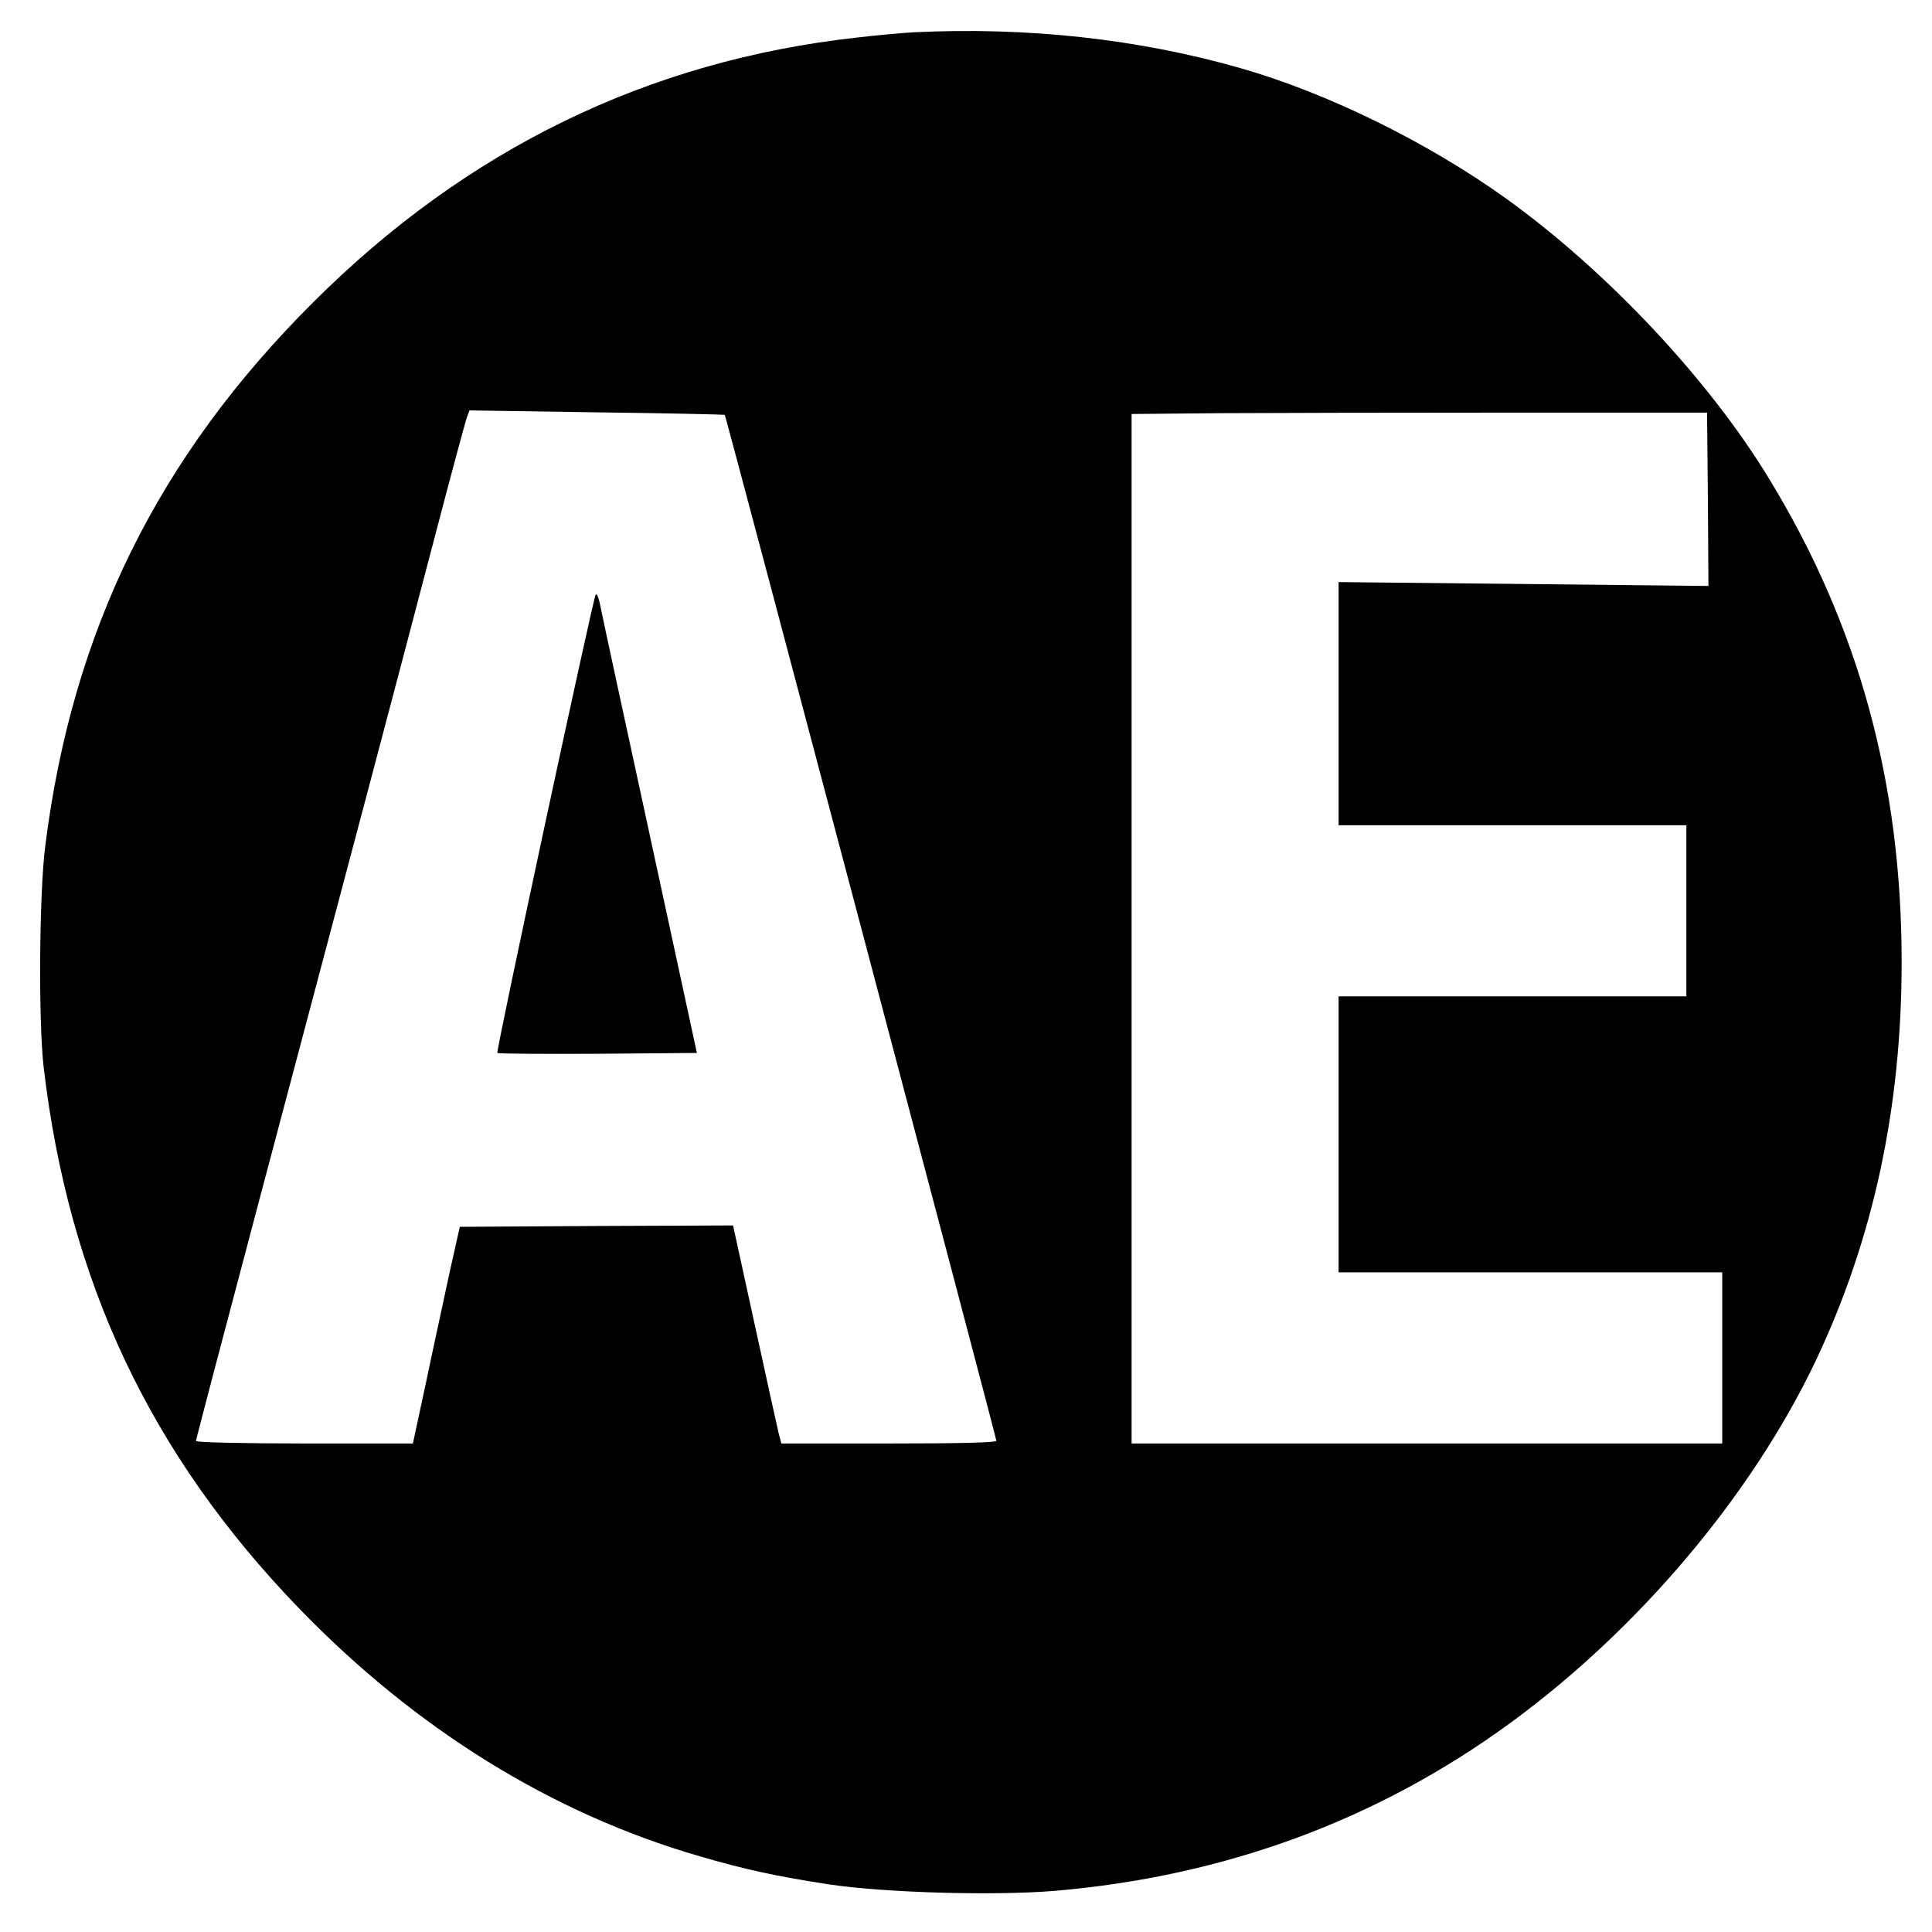
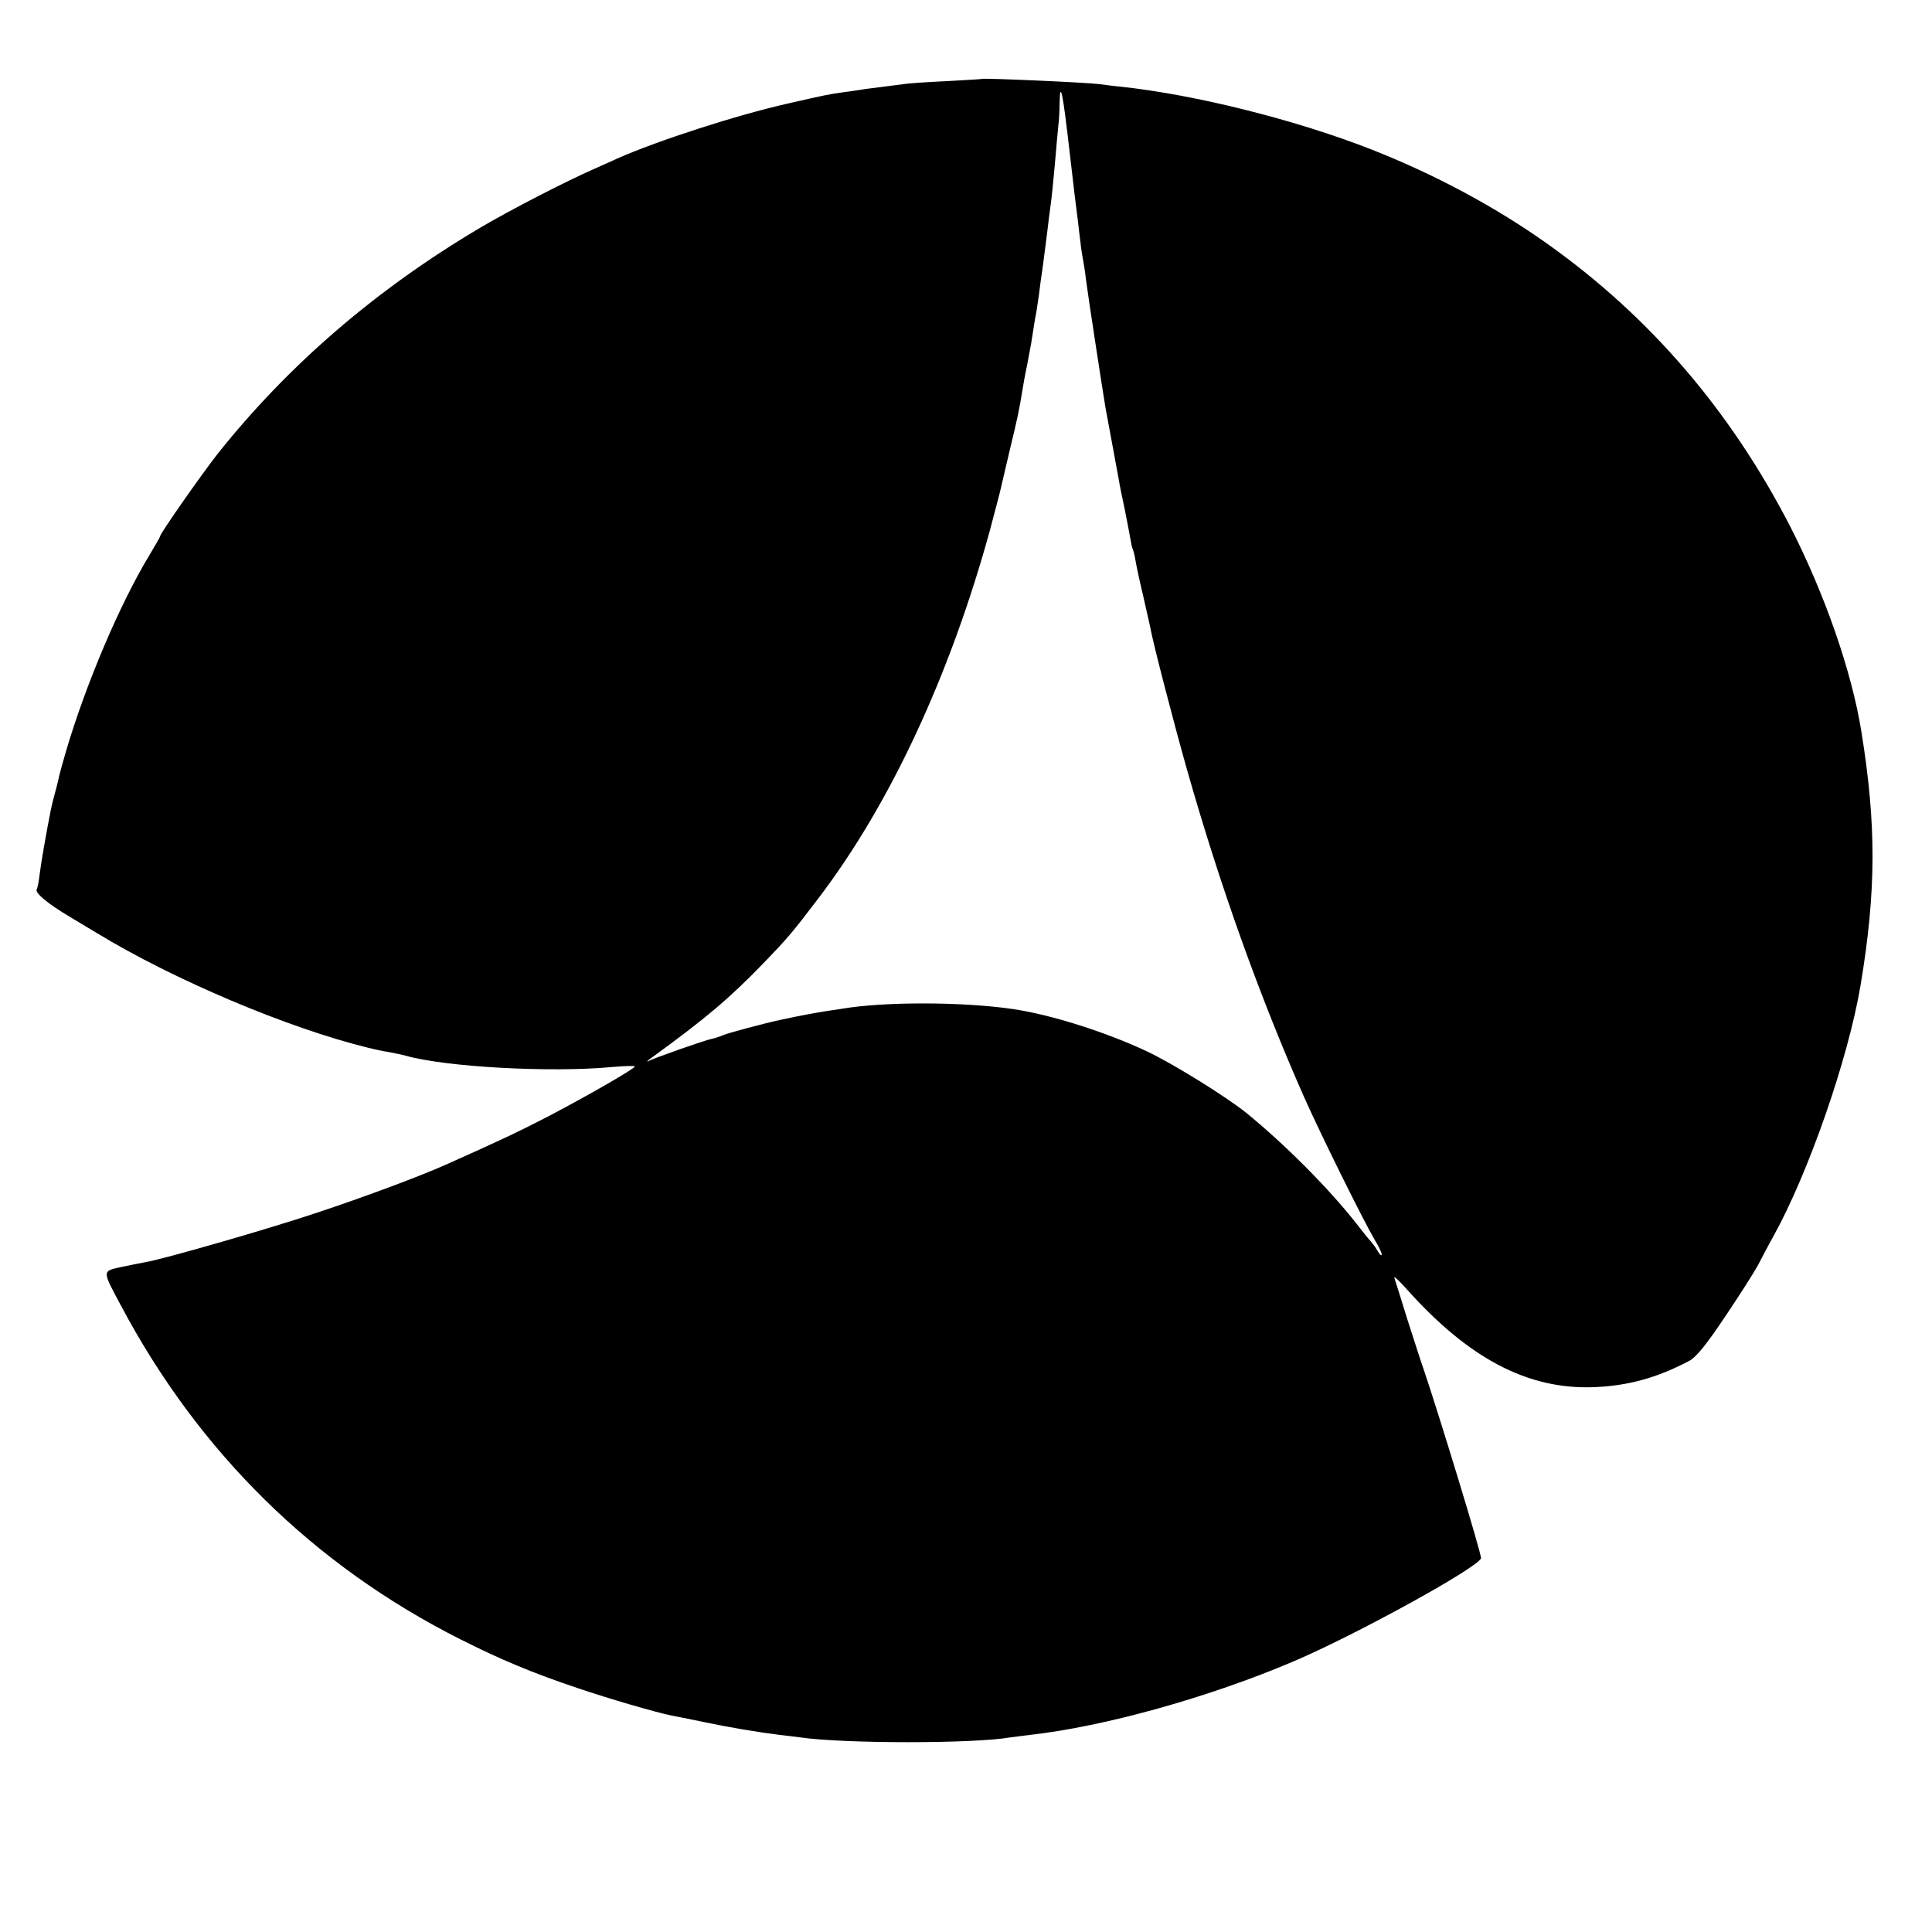
<svg xmlns="http://www.w3.org/2000/svg" version="1.0" width="700pt" height="700pt" viewBox="0 0 700 700" preserveAspectRatio="xMidYMid meet">
  <g transform="translate(0,700) scale(0.1,-0.1)" fill="#000000" stroke="none">
-     <path d="M3310 6883 c-36 -2 -128 -10 -205 -19 -757 -84 -1414 -404 -1970 -959 -563 -561 -873 -1190 -971 -1970 -22 -173 -25 -633 -6 -800 91 -777 386 -1404 926 -1963 423 -437 915 -742 1449 -897 168 -49 274 -72 467 -102 206 -31 600 -42 821 -24 618 53 1169 256 1652 609 466 341 873 824 1105 1310 209 441 312 917 312 1447 0 649 -156 1219 -480 1750 -219 361 -590 755 -955 1017 -285 204 -646 381 -960 471 -371 106 -772 150 -1185 130z m-684 -1386 c4 -4 984 -3706 984 -3717 0 -7 -132 -10 -390 -10 l-389 0 -10 38 c-5 20 -44 198 -87 395 l-78 357 -495 -2 -495 -3 -37 -165 c-19 -91 -58 -267 -84 -392 l-49 -228 -393 0 c-227 0 -393 4 -393 9 0 5 108 416 240 913 324 1220 486 1831 620 2343 62 237 117 441 122 454 l9 24 461 -7 c254 -3 463 -8 464 -9z m3562 -306 l2 -314 -670 7 -670 7 0 -440 0 -441 630 0 630 0 0 -310 0 -310 -630 0 -630 0 0 -500 0 -500 695 0 695 0 0 -310 0 -310 -1070 0 -1070 0 0 1865 0 1865 323 3 c177 1 646 2 1042 2 l720 0 3 -314z" />
-     <path d="M2158 4845 c-10 -17 -362 -1655 -356 -1660 3 -3 167 -4 364 -3 l359 3 -172 795 c-95 437 -176 813 -180 835 -5 22 -11 36 -15 30z" />
+     <path d="M3557 6714 c-1 -1 -58 -4 -127 -8 -69 -3 -136 -8 -150 -10 -14 -2 -52 -7 -85 -11 -32 -4 -66 -8 -75 -10 -8 -1 -37 -6 -63 -9 -61 -9 -57 -8 -202 -41 -186 -42 -471 -134 -620 -200 -16 -8 -52 -23 -80 -36 -105 -46 -305 -149 -415 -214 -377 -223 -696 -498 -952 -820 -55 -70 -208 -288 -208 -298 0 -3 -18 -34 -39 -69 -107 -177 -229 -464 -301 -707 -12 -41 -23 -81 -25 -90 -2 -9 -8 -36 -15 -61 -7 -25 -14 -54 -16 -65 -15 -76 -35 -188 -40 -230 -3 -27 -8 -53 -11 -57 -7 -13 39 -52 122 -101 44 -27 87 -52 95 -57 277 -169 693 -345 983 -416 36 -9 63 -14 92 -19 17 -3 37 -8 45 -10 144 -41 525 -62 748 -41 45 4 82 5 82 2 0 -8 -171 -106 -310 -179 -108 -56 -184 -92 -375 -177 -99 -44 -295 -117 -470 -175 -167 -56 -555 -168 -618 -178 -12 -2 -50 -10 -85 -17 -73 -16 -73 -11 -4 -140 283 -533 699 -942 1231 -1210 145 -73 259 -121 426 -177 112 -38 280 -87 339 -99 11 -2 63 -12 115 -23 100 -21 191 -36 276 -47 28 -3 61 -7 75 -9 160 -23 628 -23 760 0 14 2 45 6 70 9 272 30 653 137 958 267 225 96 665 338 678 373 4 10 -161 549 -210 691 -8 22 -33 101 -57 175 -23 74 -44 142 -47 150 -2 8 17 -10 44 -40 225 -252 439 -365 679 -356 123 5 227 33 345 95 26 14 61 57 130 160 52 77 106 162 120 188 14 27 38 73 55 103 128 231 271 643 316 909 57 341 58 582 3 921 -35 218 -133 499 -259 745 -216 418 -507 757 -875 1019 -189 135 -411 254 -640 344 -272 107 -638 199 -910 228 -25 2 -58 7 -75 9 -43 6 -423 23 -428 19z m318 -261 c13 -114 27 -230 31 -258 3 -27 7 -61 9 -75 1 -14 5 -38 8 -55 3 -16 9 -52 12 -80 6 -49 60 -400 70 -460 3 -16 14 -77 25 -135 11 -58 21 -116 24 -130 2 -14 11 -59 20 -100 8 -41 18 -90 21 -109 3 -19 7 -37 9 -40 2 -3 7 -22 10 -41 3 -19 15 -75 27 -125 11 -49 23 -101 26 -115 9 -54 85 -346 133 -516 120 -423 264 -825 425 -1189 61 -137 212 -442 254 -514 18 -29 30 -56 27 -58 -2 -3 -9 4 -15 15 -6 11 -17 26 -24 34 -7 7 -32 38 -55 68 -101 128 -261 288 -398 399 -72 58 -267 179 -359 222 -149 70 -348 133 -485 153 -184 27 -469 27 -620 1 -14 -2 -41 -6 -60 -9 -31 -5 -93 -16 -157 -30 -62 -13 -200 -50 -214 -57 -9 -4 -27 -10 -40 -13 -23 -4 -205 -68 -231 -81 -7 -3 -2 2 12 12 197 143 283 216 403 340 91 94 107 113 202 238 260 341 478 810 622 1335 18 69 36 135 38 146 3 12 18 77 34 145 29 120 34 144 46 219 3 19 10 58 16 85 16 83 17 91 23 131 3 22 8 50 11 64 2 14 6 41 9 60 2 19 9 69 15 110 5 41 13 98 16 125 3 28 8 64 10 80 5 33 11 92 21 205 3 41 8 86 9 100 2 14 4 47 4 74 2 91 12 39 36 -171z" />
  </g>
</svg>
